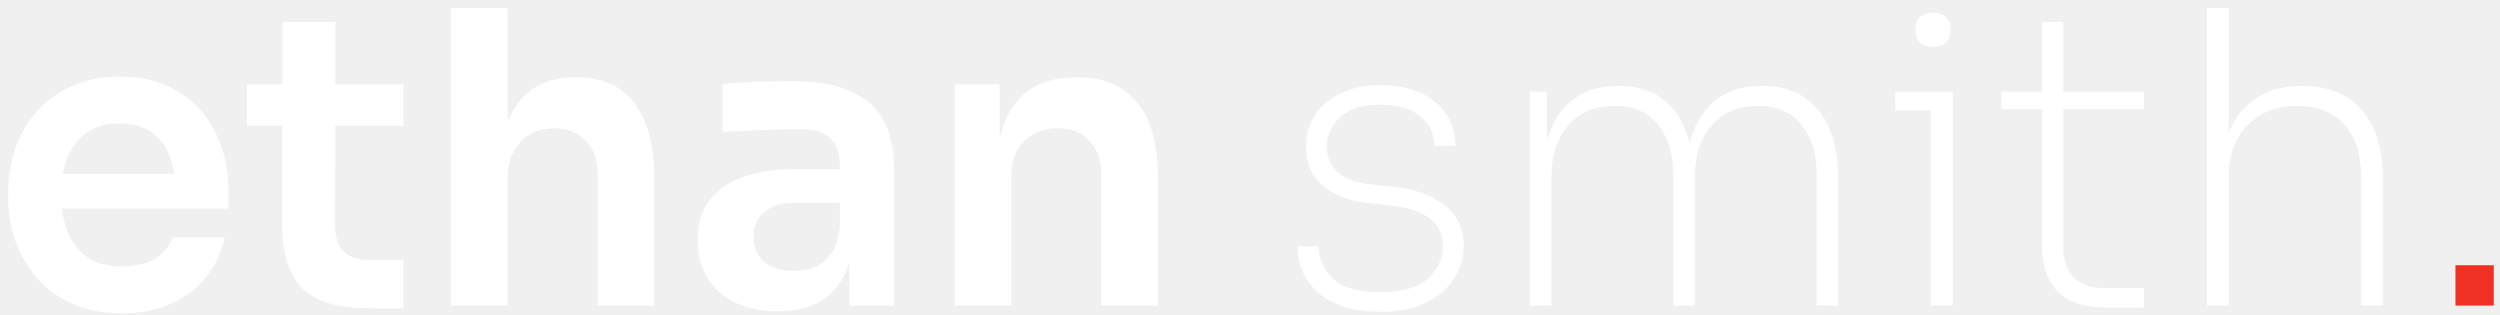
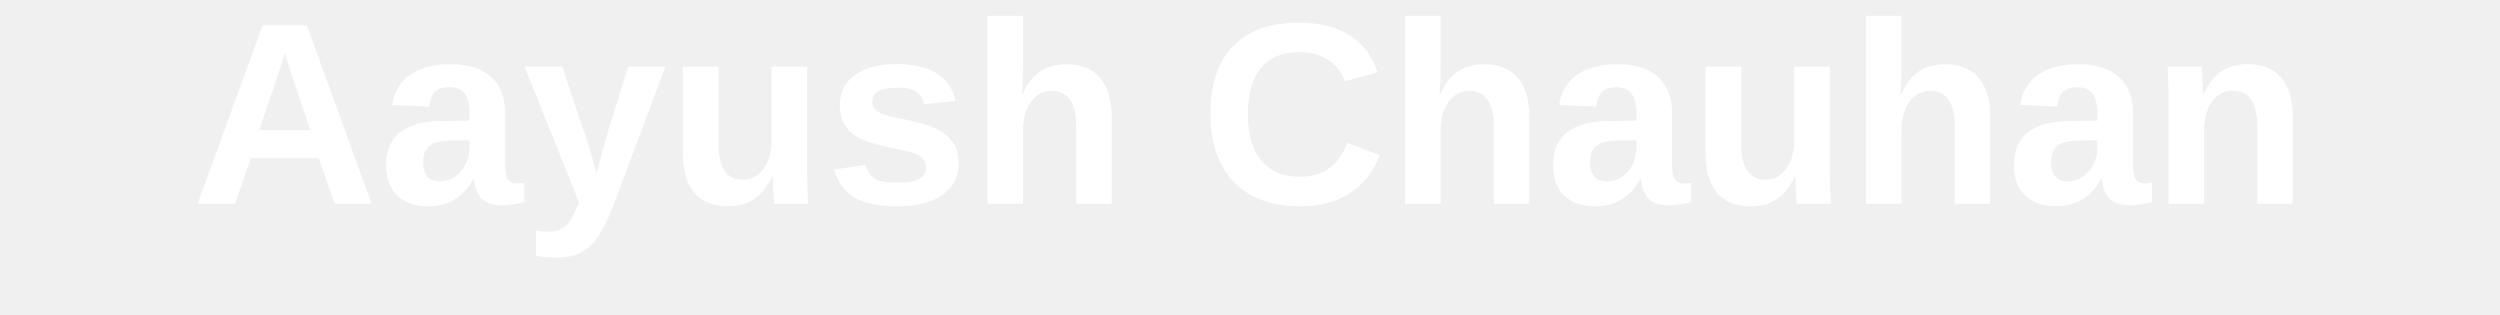
<svg xmlns="http://www.w3.org/2000/svg" width="270" height="34" viewBox="0 0 270 34" fill="none">
-   <path d="M13.168 33.836C11.115 33.836 9.311 33.484 7.756 32.78C6.231 32.076 4.955 31.137 3.928 29.964C2.931 28.761 2.168 27.427 1.64 25.96C1.141 24.493 0.892 22.997 0.892 21.472V20.636C0.892 19.052 1.141 17.527 1.64 16.06C2.168 14.564 2.931 13.244 3.928 12.1C4.955 10.927 6.216 10.003 7.712 9.328C9.208 8.624 10.939 8.272 12.904 8.272C15.485 8.272 17.641 8.844 19.372 9.988C21.132 11.103 22.452 12.584 23.332 14.432C24.212 16.251 24.652 18.216 24.652 20.328V22.528H3.488V18.788H20.824L18.932 20.636C18.932 19.111 18.712 17.805 18.272 16.72C17.832 15.635 17.157 14.799 16.248 14.212C15.368 13.625 14.253 13.332 12.904 13.332C11.555 13.332 10.411 13.64 9.472 14.256C8.533 14.872 7.815 15.767 7.316 16.94C6.847 18.084 6.612 19.463 6.612 21.076C6.612 22.572 6.847 23.907 7.316 25.08C7.785 26.224 8.504 27.133 9.472 27.808C10.44 28.453 11.672 28.776 13.168 28.776C14.664 28.776 15.881 28.483 16.82 27.896C17.759 27.28 18.36 26.532 18.624 25.652H24.256C23.904 27.295 23.229 28.732 22.232 29.964C21.235 31.196 19.959 32.149 18.404 32.824C16.879 33.499 15.133 33.836 13.168 33.836ZM40.145 33.308C37.945 33.308 36.127 33.029 34.689 32.472C33.281 31.885 32.225 30.917 31.521 29.568C30.817 28.189 30.465 26.341 30.465 24.024L30.509 2.376H36.229L36.185 24.42C36.185 25.593 36.493 26.503 37.109 27.148C37.755 27.764 38.664 28.072 39.837 28.072H43.577V33.308H40.145ZM26.681 13.596V9.108H43.577V13.596H26.681ZM48.71 33V0.88H54.826V19.624H53.77C53.77 17.219 54.078 15.18 54.694 13.508C55.31 11.836 56.22 10.56 57.422 9.68C58.654 8.8 60.209 8.36 62.086 8.36H62.35C65.078 8.36 67.146 9.299 68.554 11.176C69.962 13.053 70.666 15.781 70.666 19.36V33H64.55V18.788C64.55 17.263 64.11 16.06 63.23 15.18C62.38 14.3 61.25 13.86 59.842 13.86C58.346 13.86 57.129 14.359 56.19 15.356C55.281 16.324 54.826 17.6 54.826 19.184V33H48.71ZM91.718 33V25.916H90.706V18.04C90.706 16.661 90.368 15.635 89.694 14.96C89.019 14.285 87.978 13.948 86.57 13.948C85.836 13.948 84.956 13.963 83.93 13.992C82.903 14.021 81.862 14.065 80.806 14.124C79.779 14.153 78.855 14.197 78.034 14.256V9.064C78.708 9.005 79.471 8.947 80.322 8.888C81.172 8.829 82.038 8.8 82.918 8.8C83.827 8.771 84.678 8.756 85.47 8.756C87.934 8.756 89.972 9.079 91.586 9.724C93.228 10.369 94.46 11.381 95.282 12.76C96.132 14.139 96.558 15.943 96.558 18.172V33H91.718ZM84.018 33.616C82.287 33.616 80.762 33.308 79.442 32.692C78.151 32.076 77.139 31.196 76.406 30.052C75.702 28.908 75.35 27.529 75.35 25.916C75.35 24.156 75.775 22.719 76.626 21.604C77.506 20.489 78.723 19.653 80.278 19.096C81.862 18.539 83.71 18.26 85.822 18.26H91.366V21.912H85.734C84.326 21.912 83.24 22.264 82.478 22.968C81.744 23.643 81.378 24.523 81.378 25.608C81.378 26.693 81.744 27.573 82.478 28.248C83.24 28.923 84.326 29.26 85.734 29.26C86.584 29.26 87.362 29.113 88.066 28.82C88.799 28.497 89.4 27.969 89.87 27.236C90.368 26.473 90.647 25.447 90.706 24.156L92.202 25.872C92.055 27.544 91.644 28.952 90.97 30.096C90.324 31.24 89.415 32.12 88.242 32.736C87.098 33.323 85.69 33.616 84.018 33.616ZM103.109 33V9.108H107.949V19.36H107.509C107.509 16.925 107.831 14.901 108.477 13.288C109.122 11.645 110.075 10.413 111.337 9.592C112.627 8.771 114.226 8.36 116.133 8.36H116.397C119.242 8.36 121.398 9.284 122.865 11.132C124.331 12.951 125.065 15.679 125.065 19.316V33H118.949V18.788C118.949 17.321 118.523 16.133 117.673 15.224C116.851 14.315 115.707 13.86 114.241 13.86C112.745 13.86 111.527 14.329 110.589 15.268C109.679 16.177 109.225 17.409 109.225 18.964V33H103.109ZM149.1 33.66C146.225 33.66 144.011 33 142.456 31.68C140.931 30.36 140.153 28.673 140.124 26.62H142.412C142.412 27.94 142.925 29.099 143.952 30.096C145.008 31.064 146.724 31.548 149.1 31.548C151.417 31.548 153.119 31.064 154.204 30.096C155.289 29.099 155.832 27.925 155.832 26.576C155.832 25.256 155.333 24.244 154.336 23.54C153.368 22.836 152.048 22.396 150.376 22.22L147.648 21.912C145.624 21.677 144.011 21.047 142.808 20.02C141.635 18.993 141.048 17.6 141.048 15.84C141.048 14.579 141.371 13.449 142.016 12.452C142.661 11.455 143.585 10.663 144.788 10.076C146.02 9.489 147.457 9.196 149.1 9.196C151.505 9.196 153.441 9.783 154.908 10.956C156.404 12.129 157.167 13.728 157.196 15.752H154.908C154.937 14.491 154.439 13.435 153.412 12.584C152.415 11.733 150.977 11.308 149.1 11.308C147.135 11.308 145.668 11.763 144.7 12.672C143.761 13.581 143.292 14.652 143.292 15.884C143.292 16.911 143.659 17.791 144.392 18.524C145.155 19.257 146.299 19.712 147.824 19.888L150.552 20.196C152.723 20.401 154.512 21.032 155.92 22.088C157.357 23.144 158.076 24.655 158.076 26.62C158.076 27.94 157.709 29.128 156.976 30.184C156.272 31.24 155.26 32.091 153.94 32.736C152.62 33.352 151.007 33.66 149.1 33.66ZM165.223 33V9.9H167.071V19.36H166.543C166.543 17.365 166.837 15.62 167.423 14.124C168.039 12.599 168.949 11.411 170.151 10.56C171.354 9.709 172.879 9.284 174.727 9.284H174.859C176.678 9.284 178.189 9.709 179.391 10.56C180.594 11.381 181.474 12.555 182.031 14.08C182.618 15.576 182.911 17.336 182.911 19.36H182.031C182.031 17.365 182.325 15.62 182.911 14.124C183.527 12.599 184.437 11.411 185.639 10.56C186.871 9.709 188.411 9.284 190.259 9.284H190.391C192.21 9.284 193.721 9.709 194.923 10.56C196.155 11.381 197.065 12.555 197.651 14.08C198.238 15.576 198.531 17.336 198.531 19.36V33H196.199V18.832C196.199 16.632 195.657 14.857 194.571 13.508C193.515 12.129 191.946 11.44 189.863 11.44C187.751 11.44 186.079 12.144 184.847 13.552C183.645 14.96 183.043 16.793 183.043 19.052V33H180.711V18.832C180.711 16.632 180.169 14.857 179.083 13.508C178.027 12.129 176.458 11.44 174.375 11.44C172.263 11.44 170.591 12.144 169.359 13.552C168.157 14.96 167.555 16.793 167.555 19.052V33H165.223ZM208.522 33V9.9H210.898V33H208.522ZM204.694 11.924V9.9H210.898V11.924H204.694ZM208.742 5.06C208.126 5.06 207.656 4.899 207.334 4.576C207.011 4.224 206.85 3.784 206.85 3.256C206.85 2.699 207.011 2.244 207.334 1.892C207.656 1.54 208.14 1.364 208.786 1.364C209.402 1.364 209.871 1.54 210.194 1.892C210.516 2.244 210.678 2.699 210.678 3.256C210.678 3.784 210.516 4.224 210.194 4.576C209.9 4.899 209.416 5.06 208.742 5.06ZM227.709 33.22C226.271 33.22 225.01 33.015 223.925 32.604C222.839 32.164 222.003 31.431 221.417 30.404C220.83 29.377 220.537 27.999 220.537 26.268V2.376H222.825V26.664C222.825 28.072 223.206 29.172 223.969 29.964C224.761 30.727 225.846 31.108 227.225 31.108H231.537V33.22H227.709ZM216.137 11.792V9.9H231.537V11.792H216.137ZM238.356 33V0.88H240.688V18.04L239.852 19.536C239.852 17.512 240.16 15.737 240.776 14.212C241.422 12.657 242.39 11.455 243.68 10.604C244.971 9.724 246.599 9.284 248.564 9.284H248.652C251.527 9.284 253.698 10.193 255.164 12.012C256.631 13.801 257.364 16.251 257.364 19.36V33H254.988V18.832C254.988 16.603 254.387 14.813 253.184 13.464C251.982 12.115 250.28 11.44 248.08 11.44C245.822 11.44 244.018 12.159 242.668 13.596C241.348 15.004 240.688 16.852 240.688 19.14V33H238.356Z" fill="white" />
-   <path d="M265.19 33V28.644H269.326V33H265.19Z" fill="#F13024" />
+   <text x="135" y="22" fill="white" font-size="28" font-family="Arial" text-anchor="middle" font-weight="bold">Aayush Chauhan</text>
</svg>
